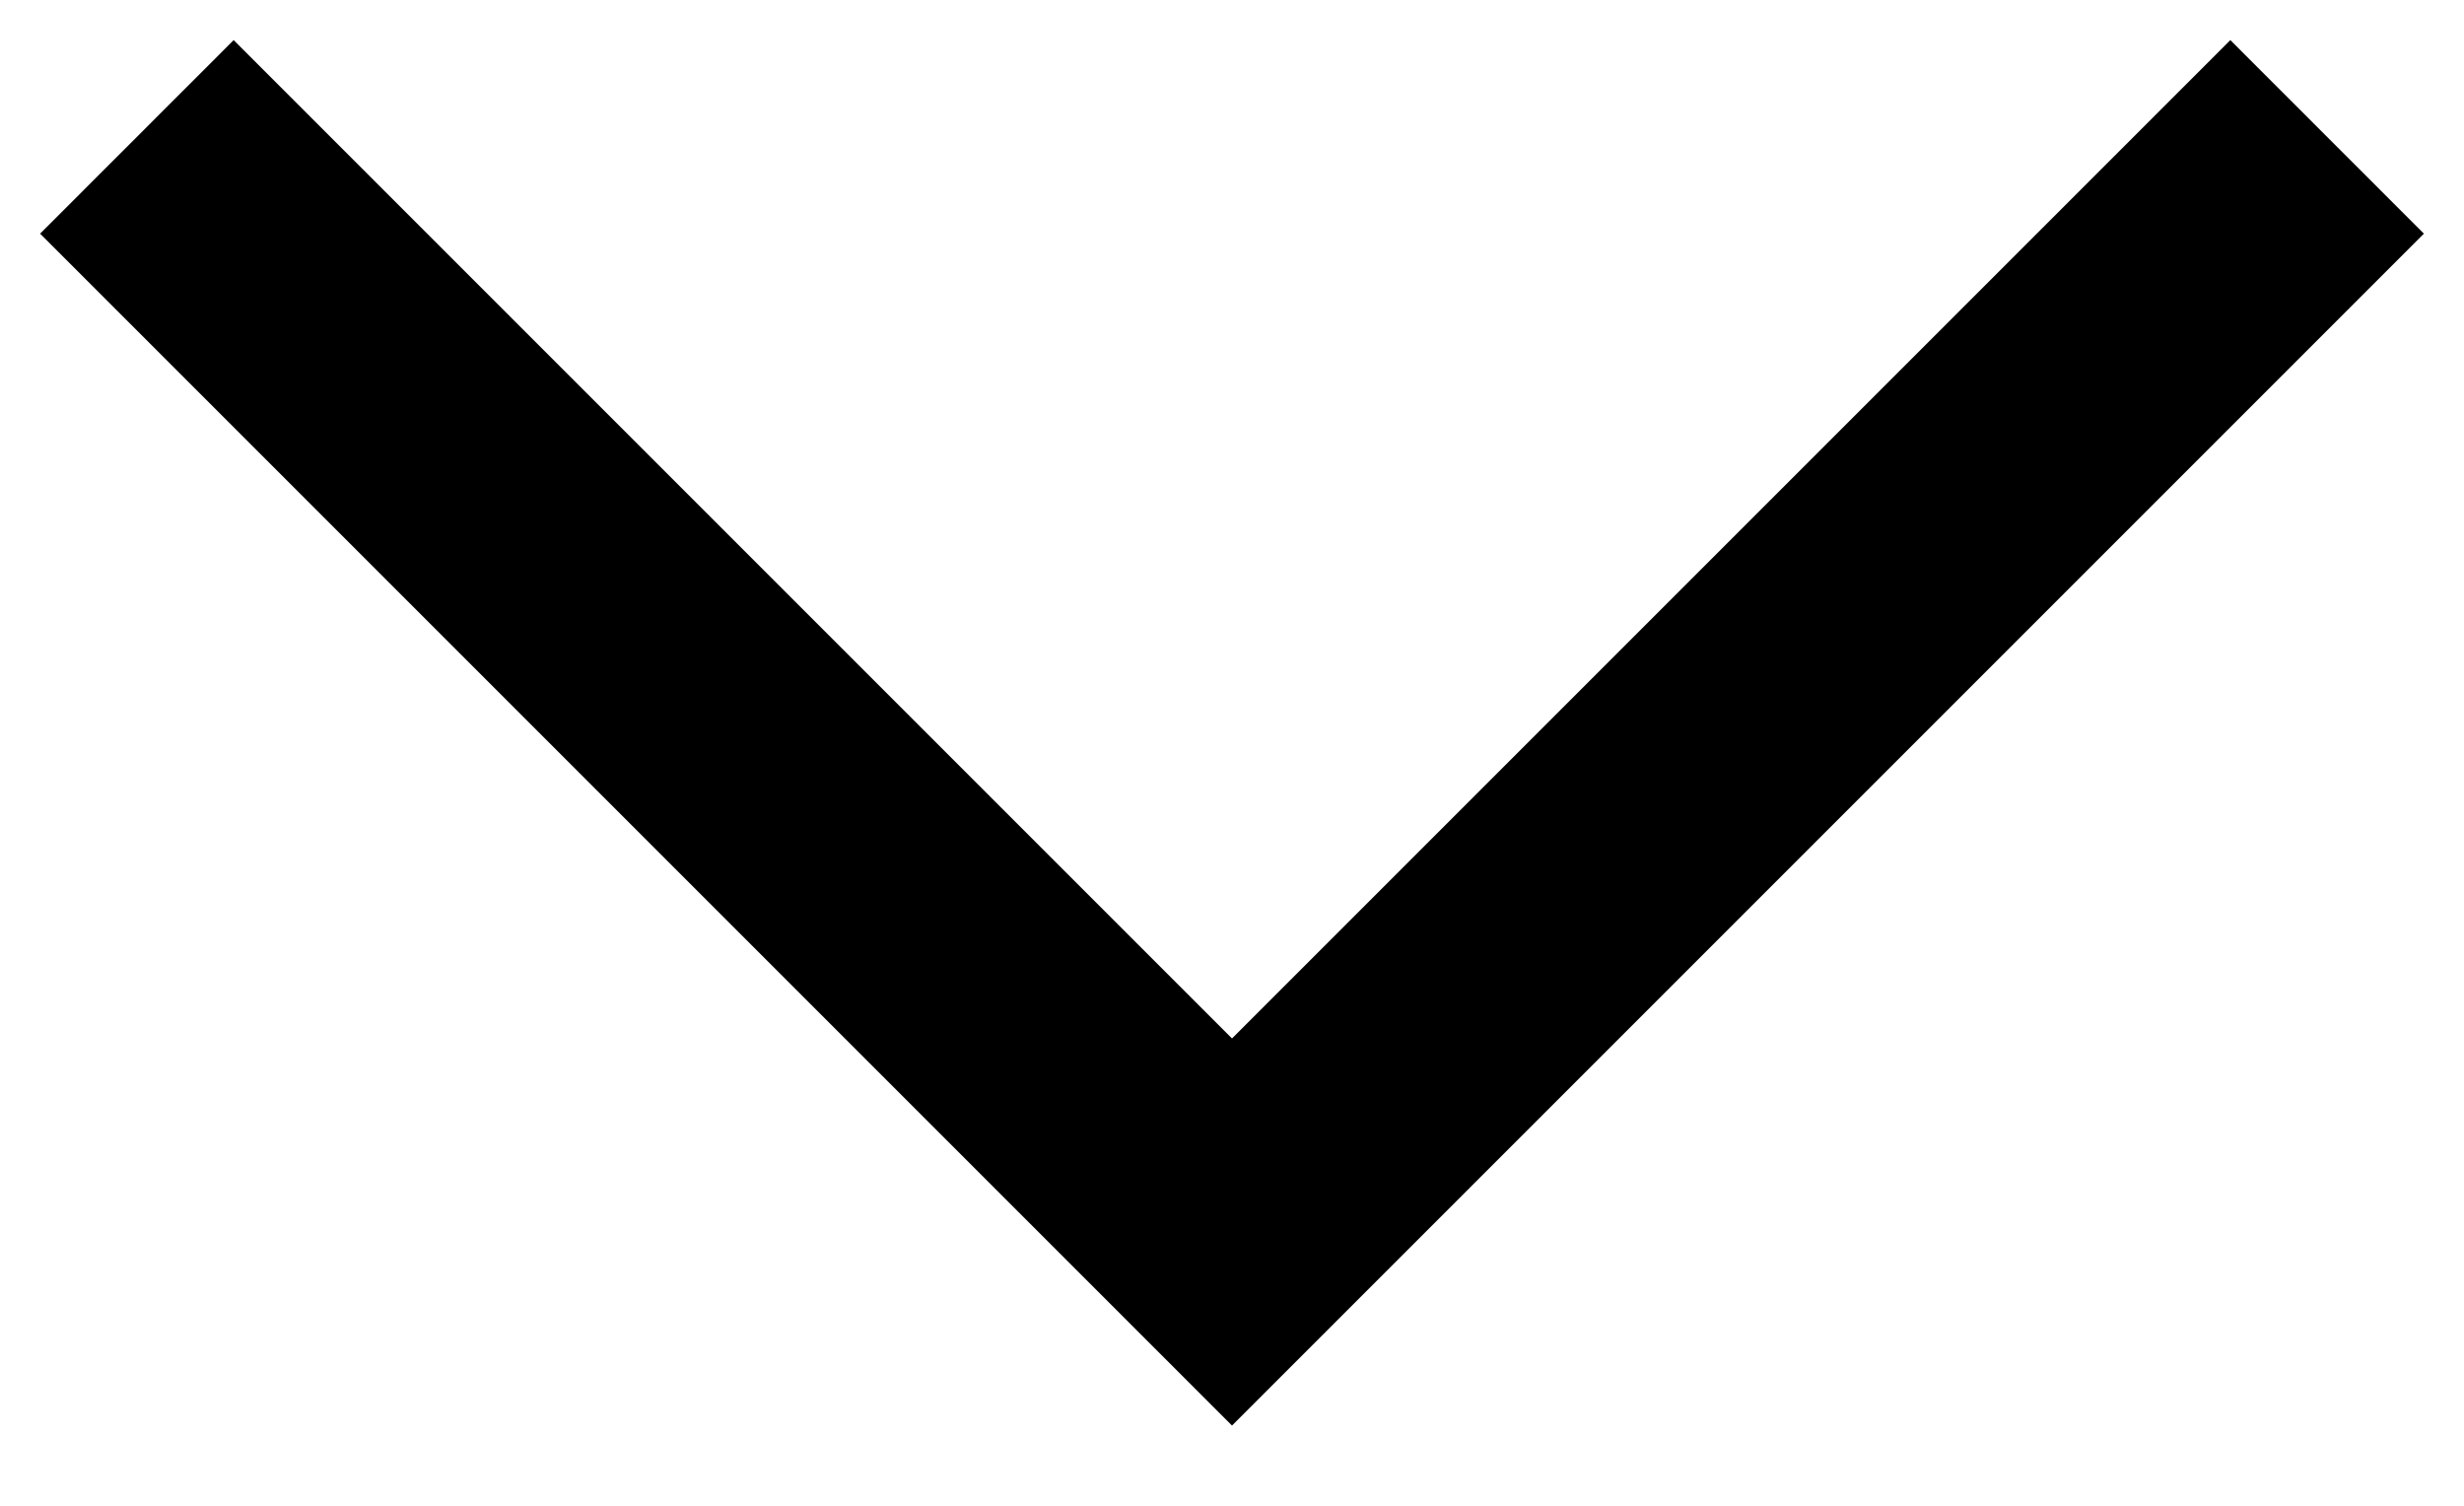
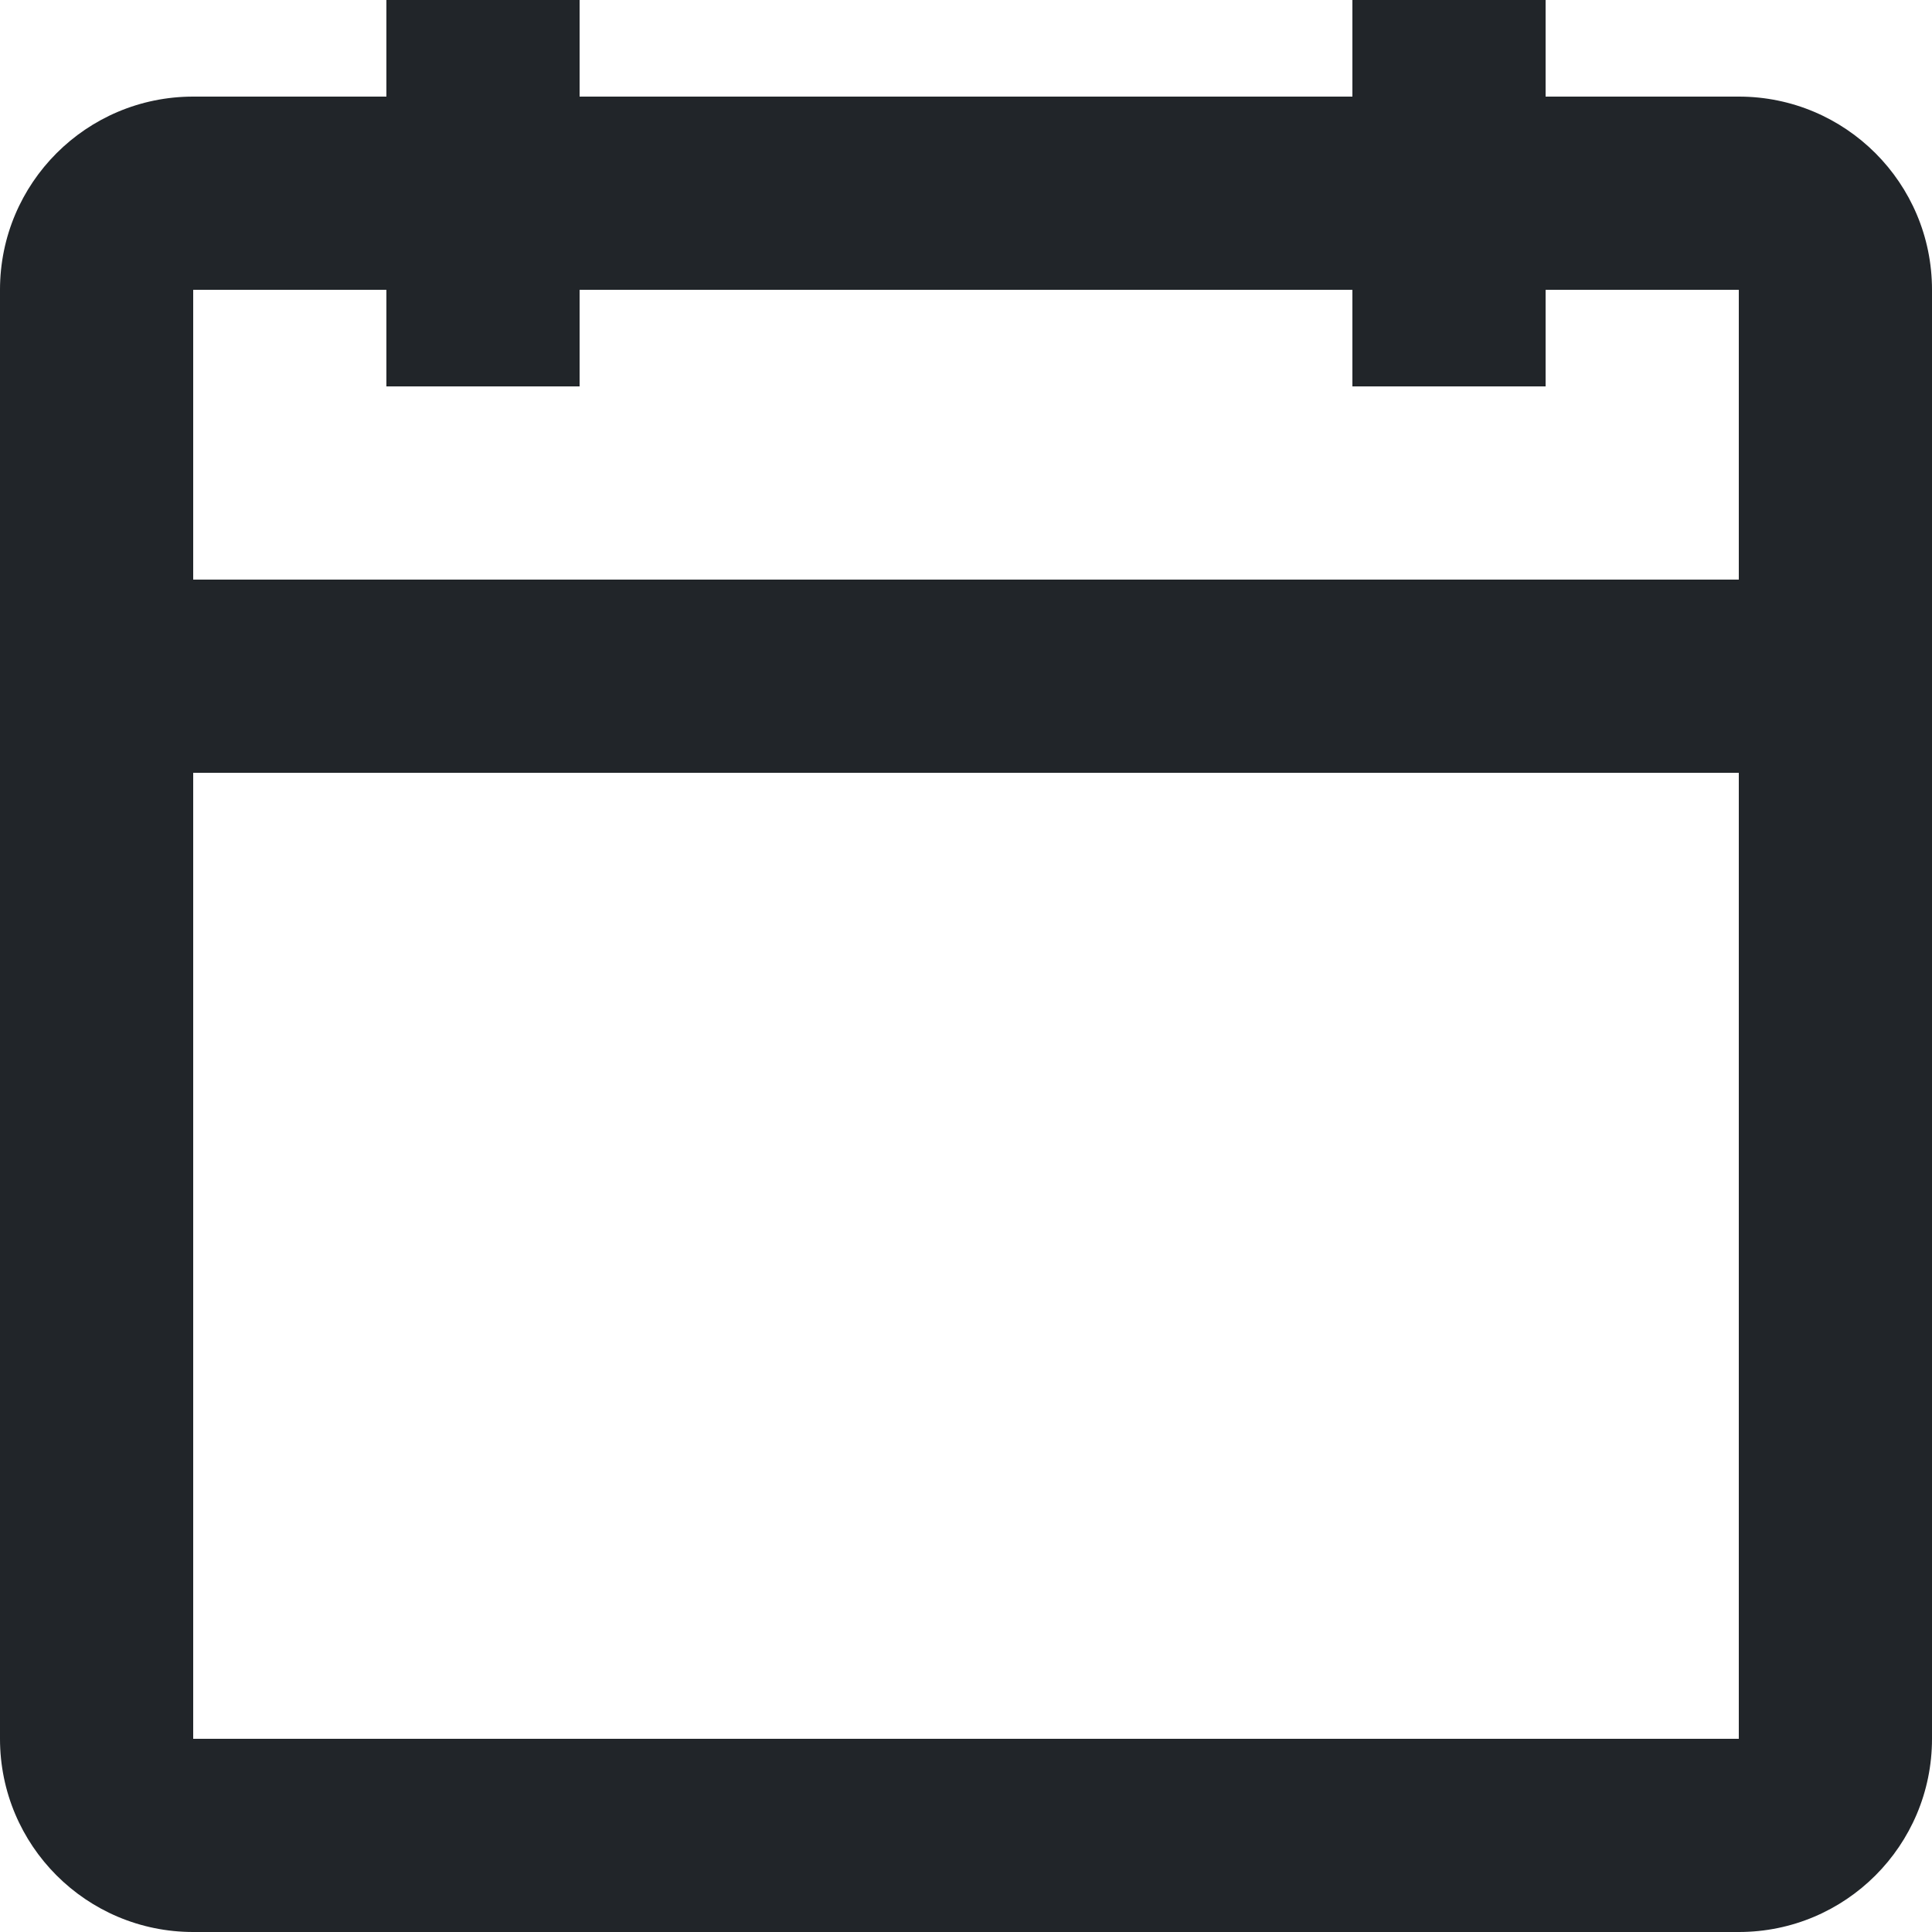
- <svg xmlns="http://www.w3.org/2000/svg" width="18" height="11" viewBox="0 0 18 11" fill="none">
-   <path fill-rule="evenodd" clip-rule="evenodd" d="M16.293 0.293L17.707 1.707L9 10.414L0.293 1.707L1.707 0.293L9 7.586L16.293 0.293Z" fill="black" />
+ <svg xmlns="http://www.w3.org/2000/svg" width="20" height="20" viewBox="0 0 20 20" fill="none">
+   <path fill-rule="evenodd" clip-rule="evenodd" d="M4 4H6V3H14V4H16V3H18V6H2V3H4V4ZM2 8V18H18V8H2ZM6 1H14V0H16V1H18C19.105 1 20 1.895 20 3V18C20 19.105 19.105 20 18 20H2C0.895 20 0 19.105 0 18V3C0 1.895 0.895 1 2 1H4V0H6V1Z" fill="#212529" />
</svg>
